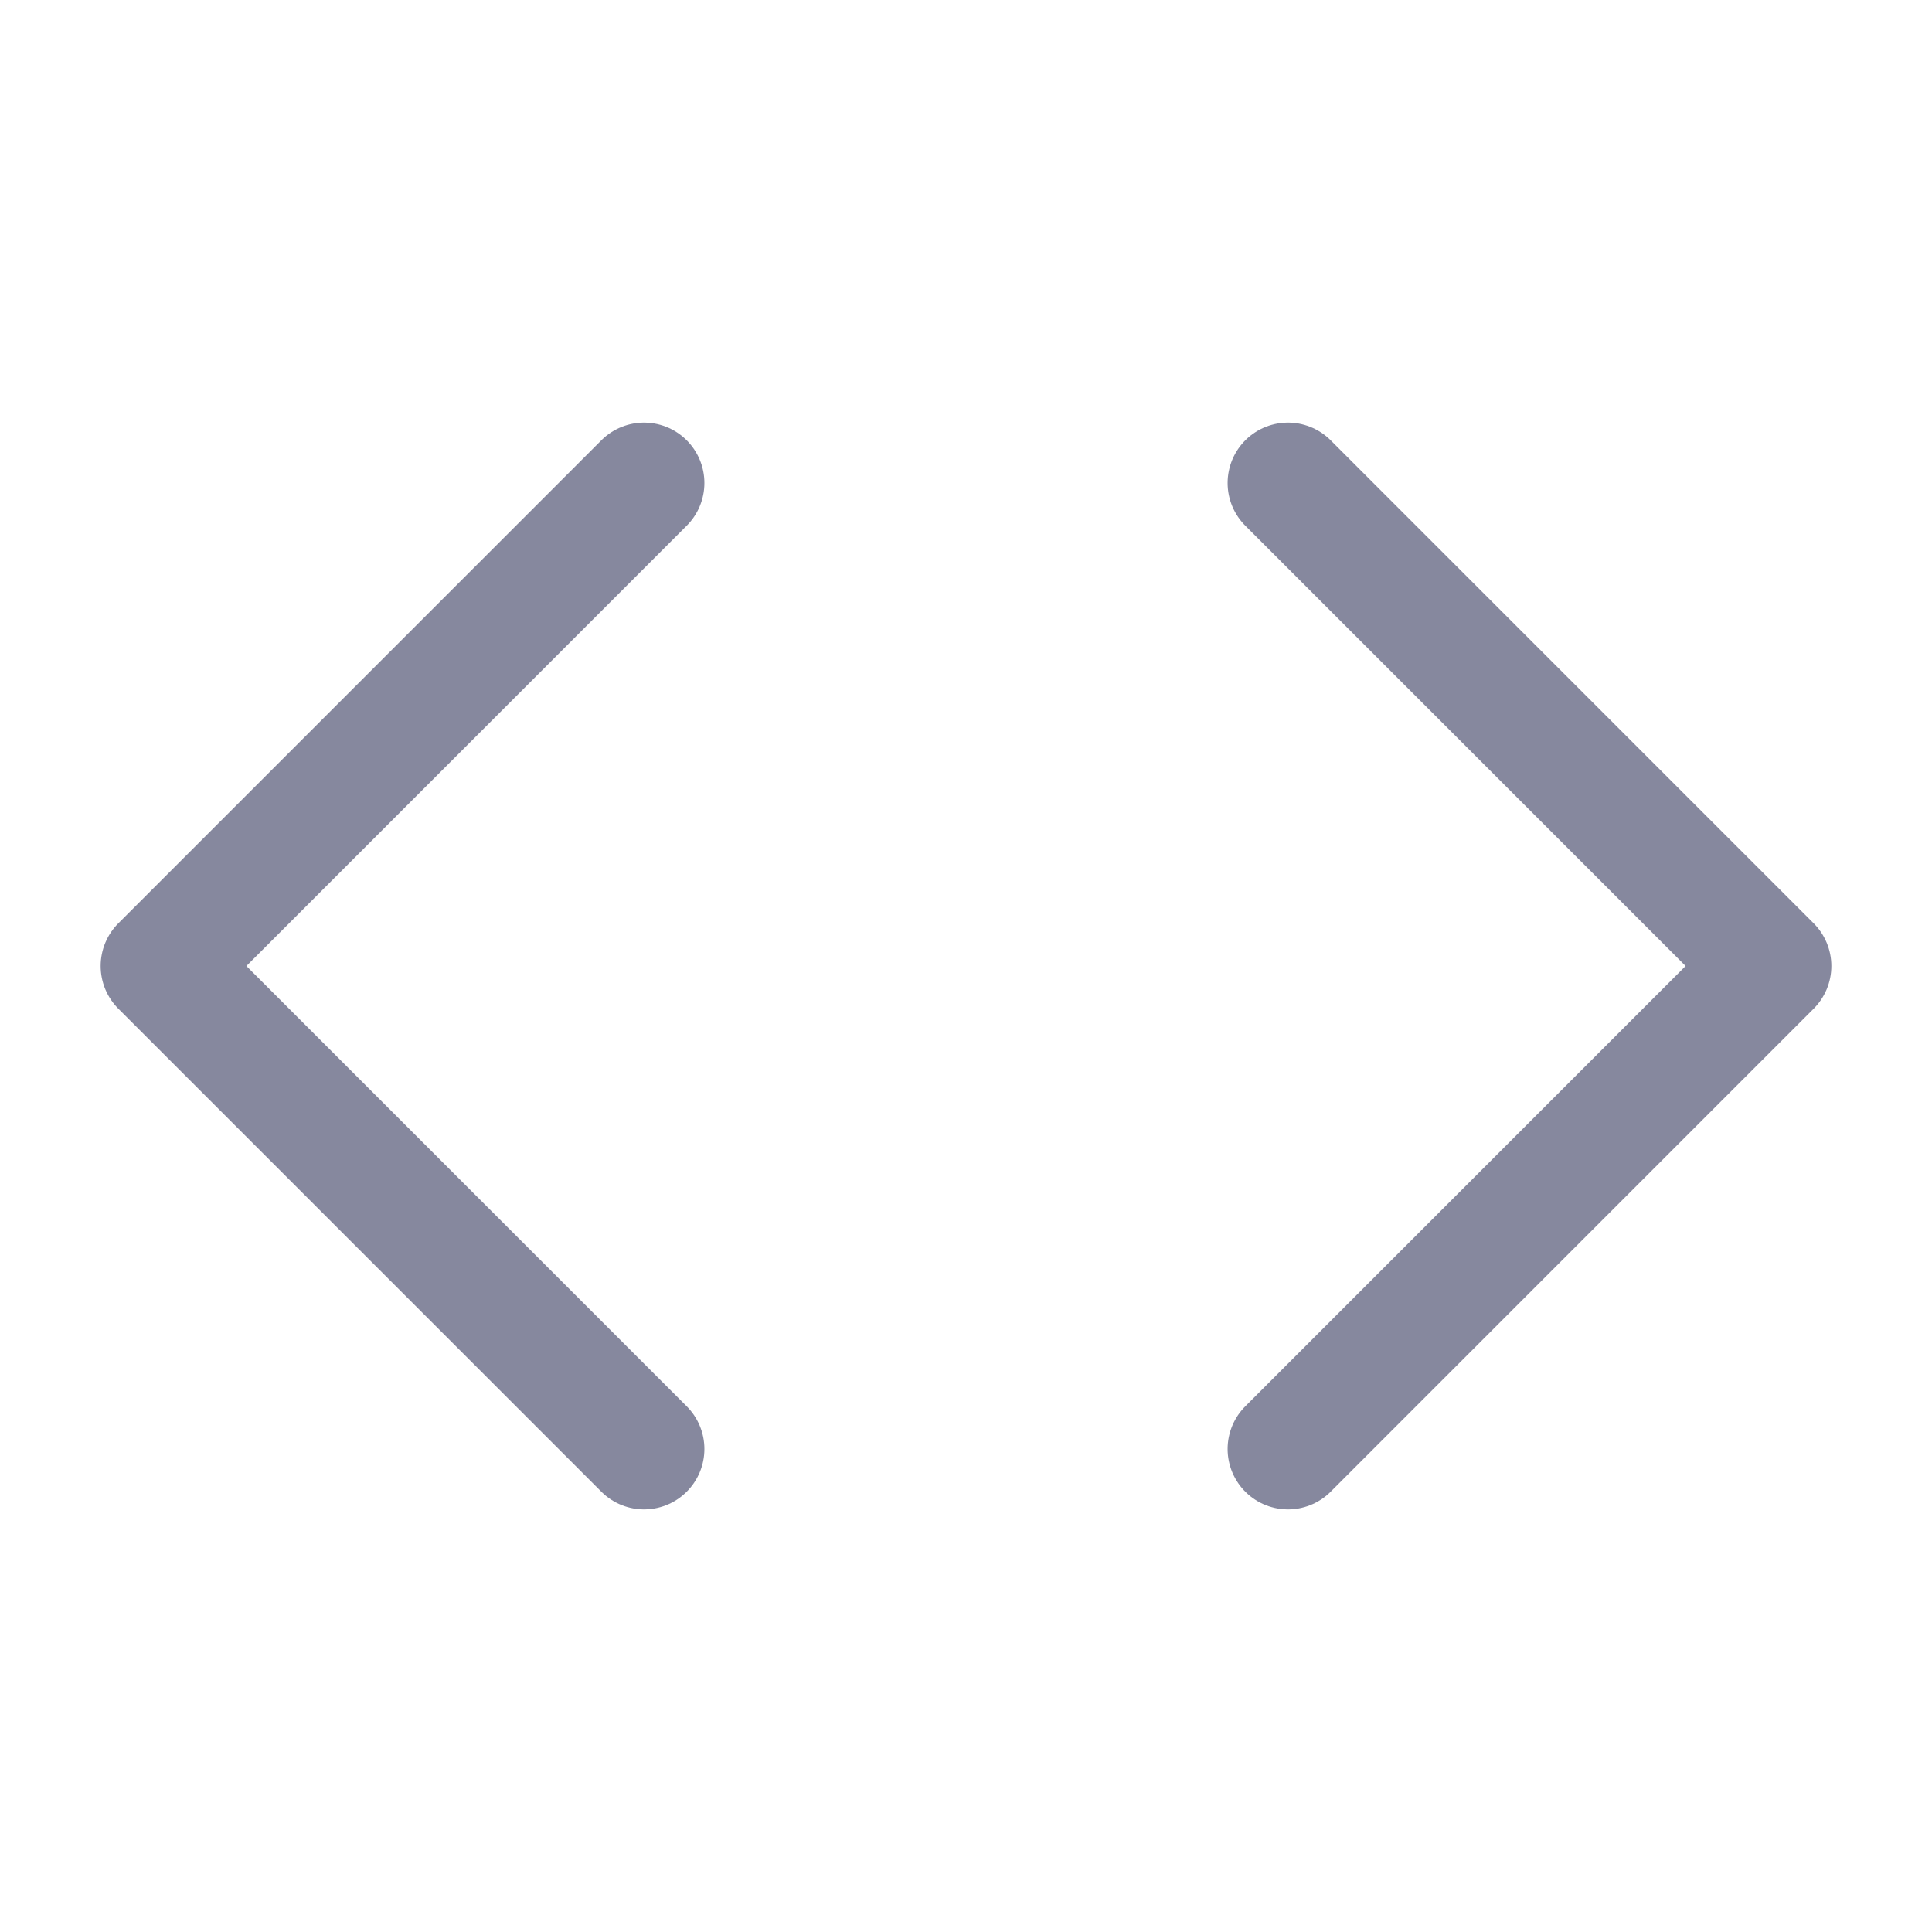
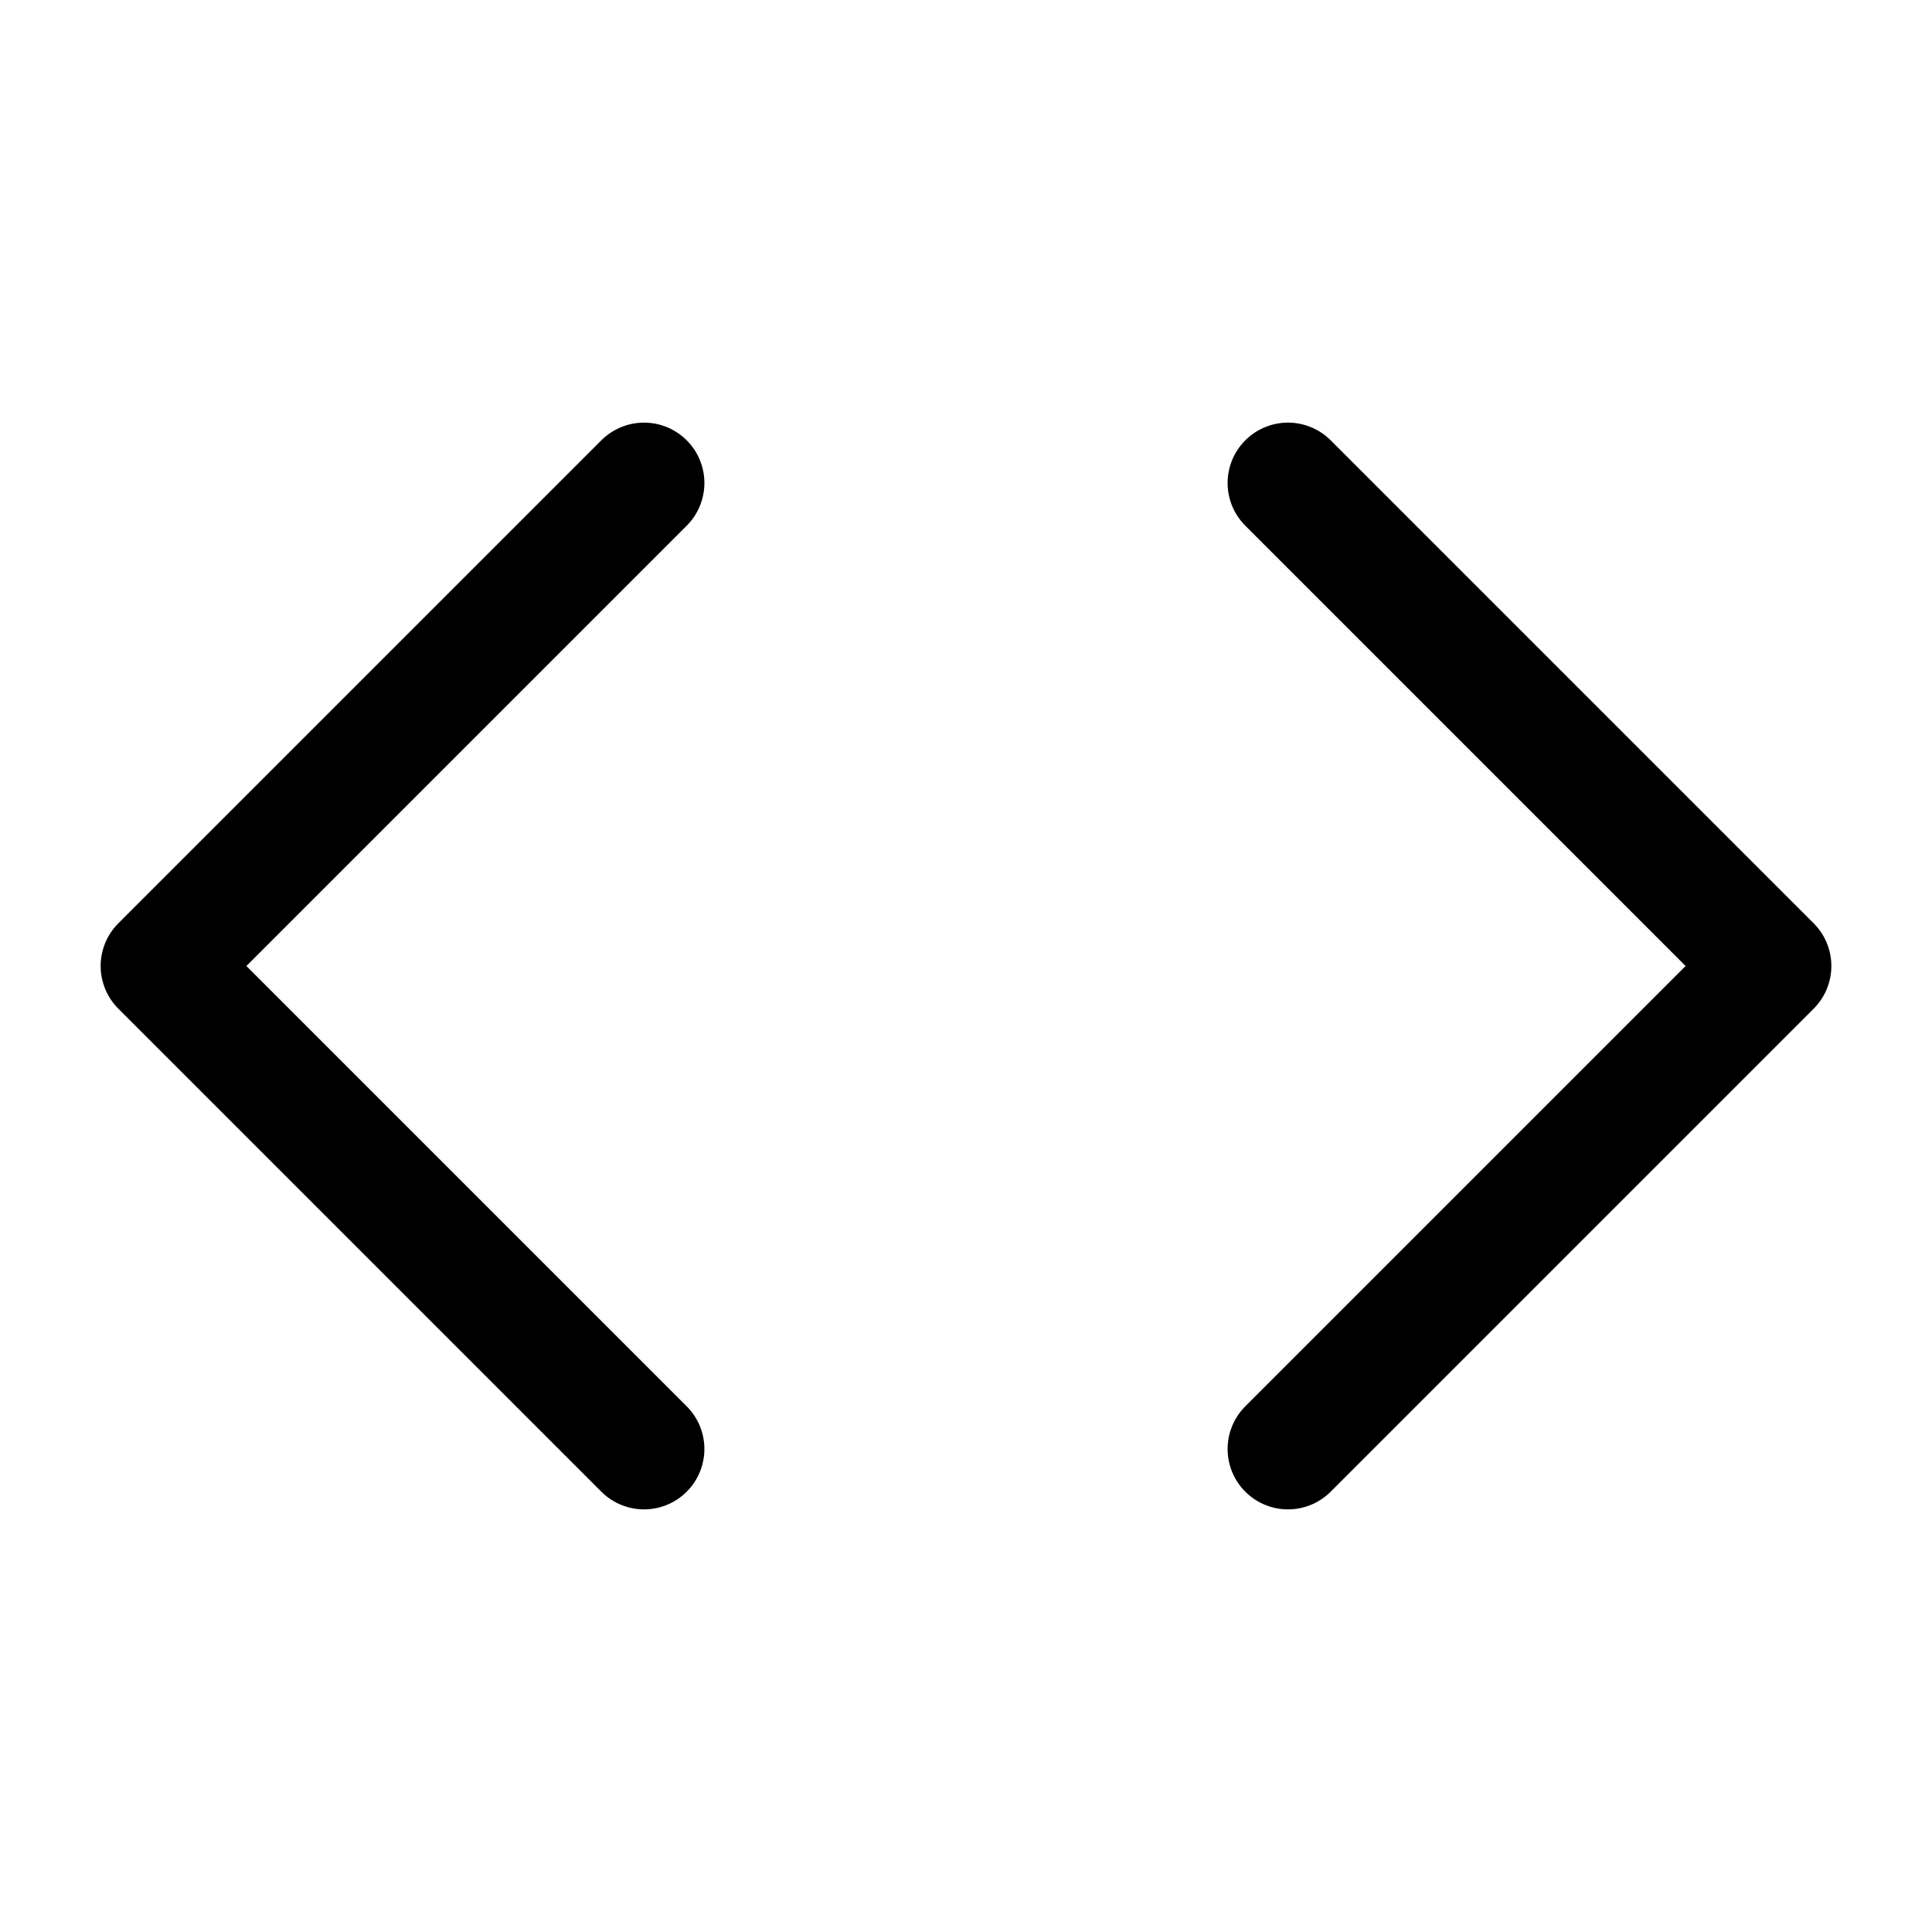
<svg xmlns="http://www.w3.org/2000/svg" width="32" height="32" viewBox="0 0 32 32" fill="none">
-   <path d="M21.333 24L29.333 16L21.333 8M10.667 8L2.667 16L10.667 24" stroke="#86889E" stroke-width="2" stroke-linecap="round" stroke-linejoin="round" />
+   <path d="M21.333 24L29.333 16L21.333 8M10.667 8L2.667 16L10.667 24" stroke="currentColor" stroke-width="2" stroke-linecap="round" stroke-linejoin="round" />
</svg>
